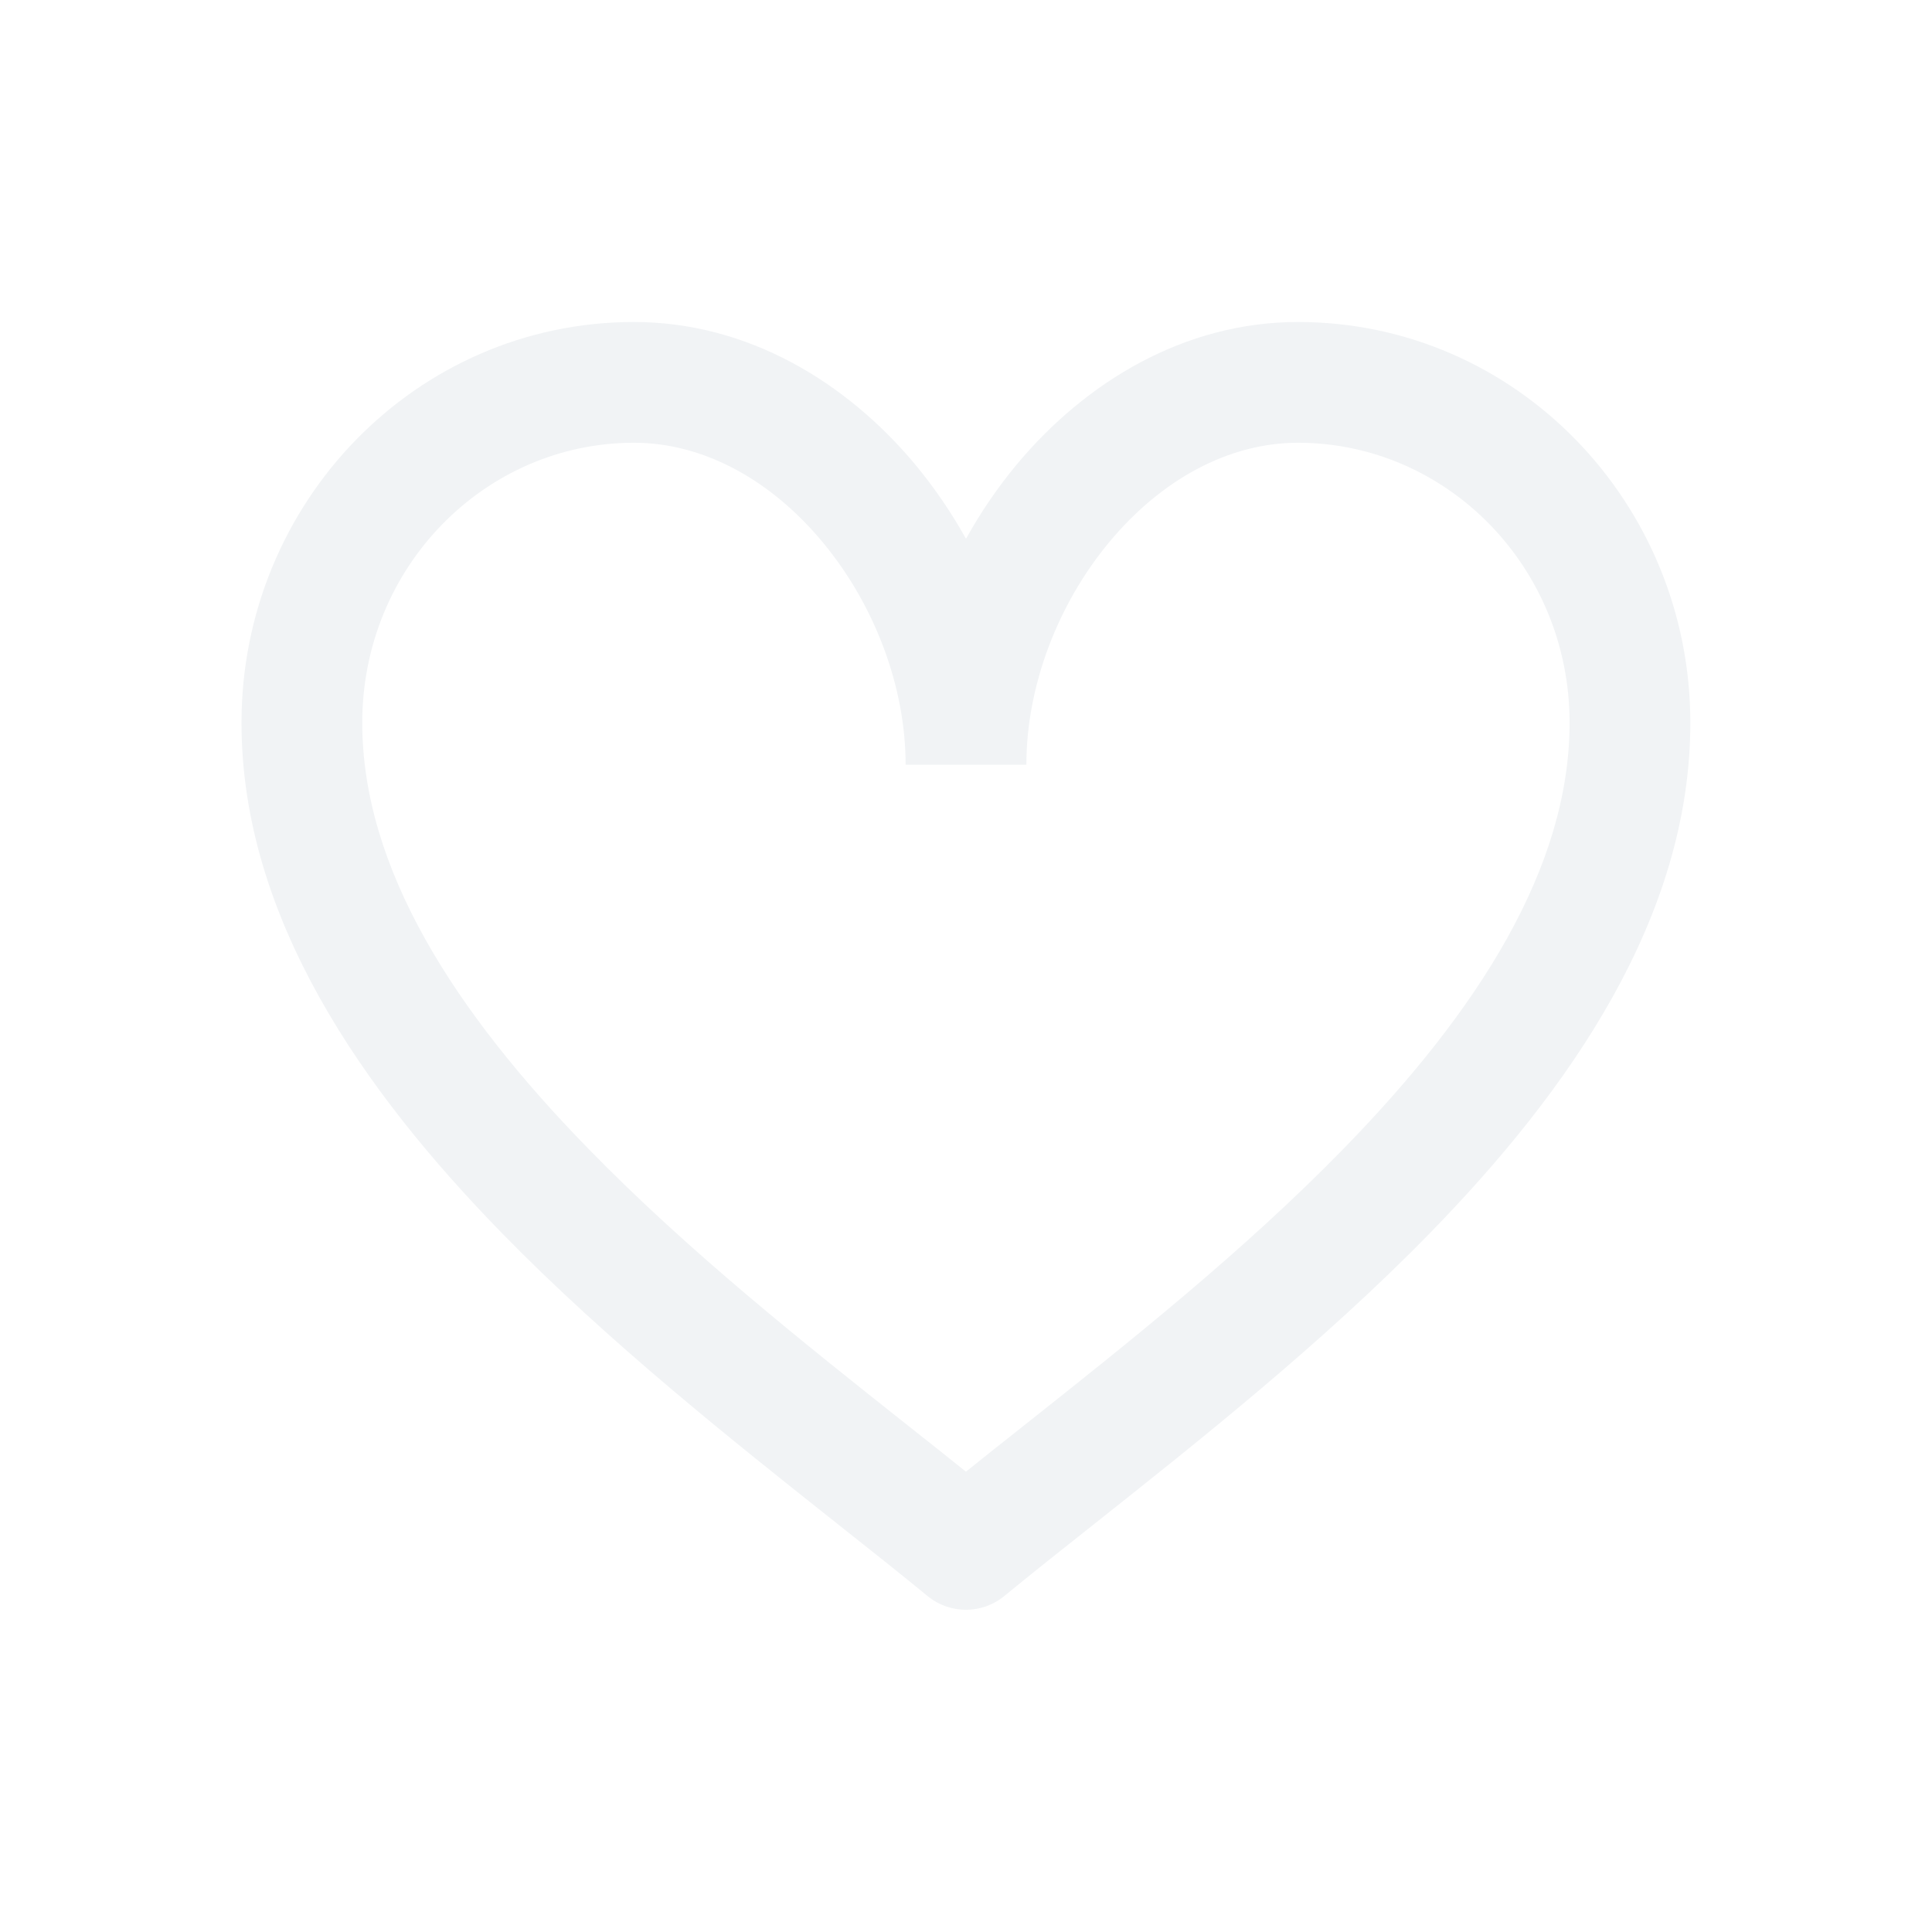
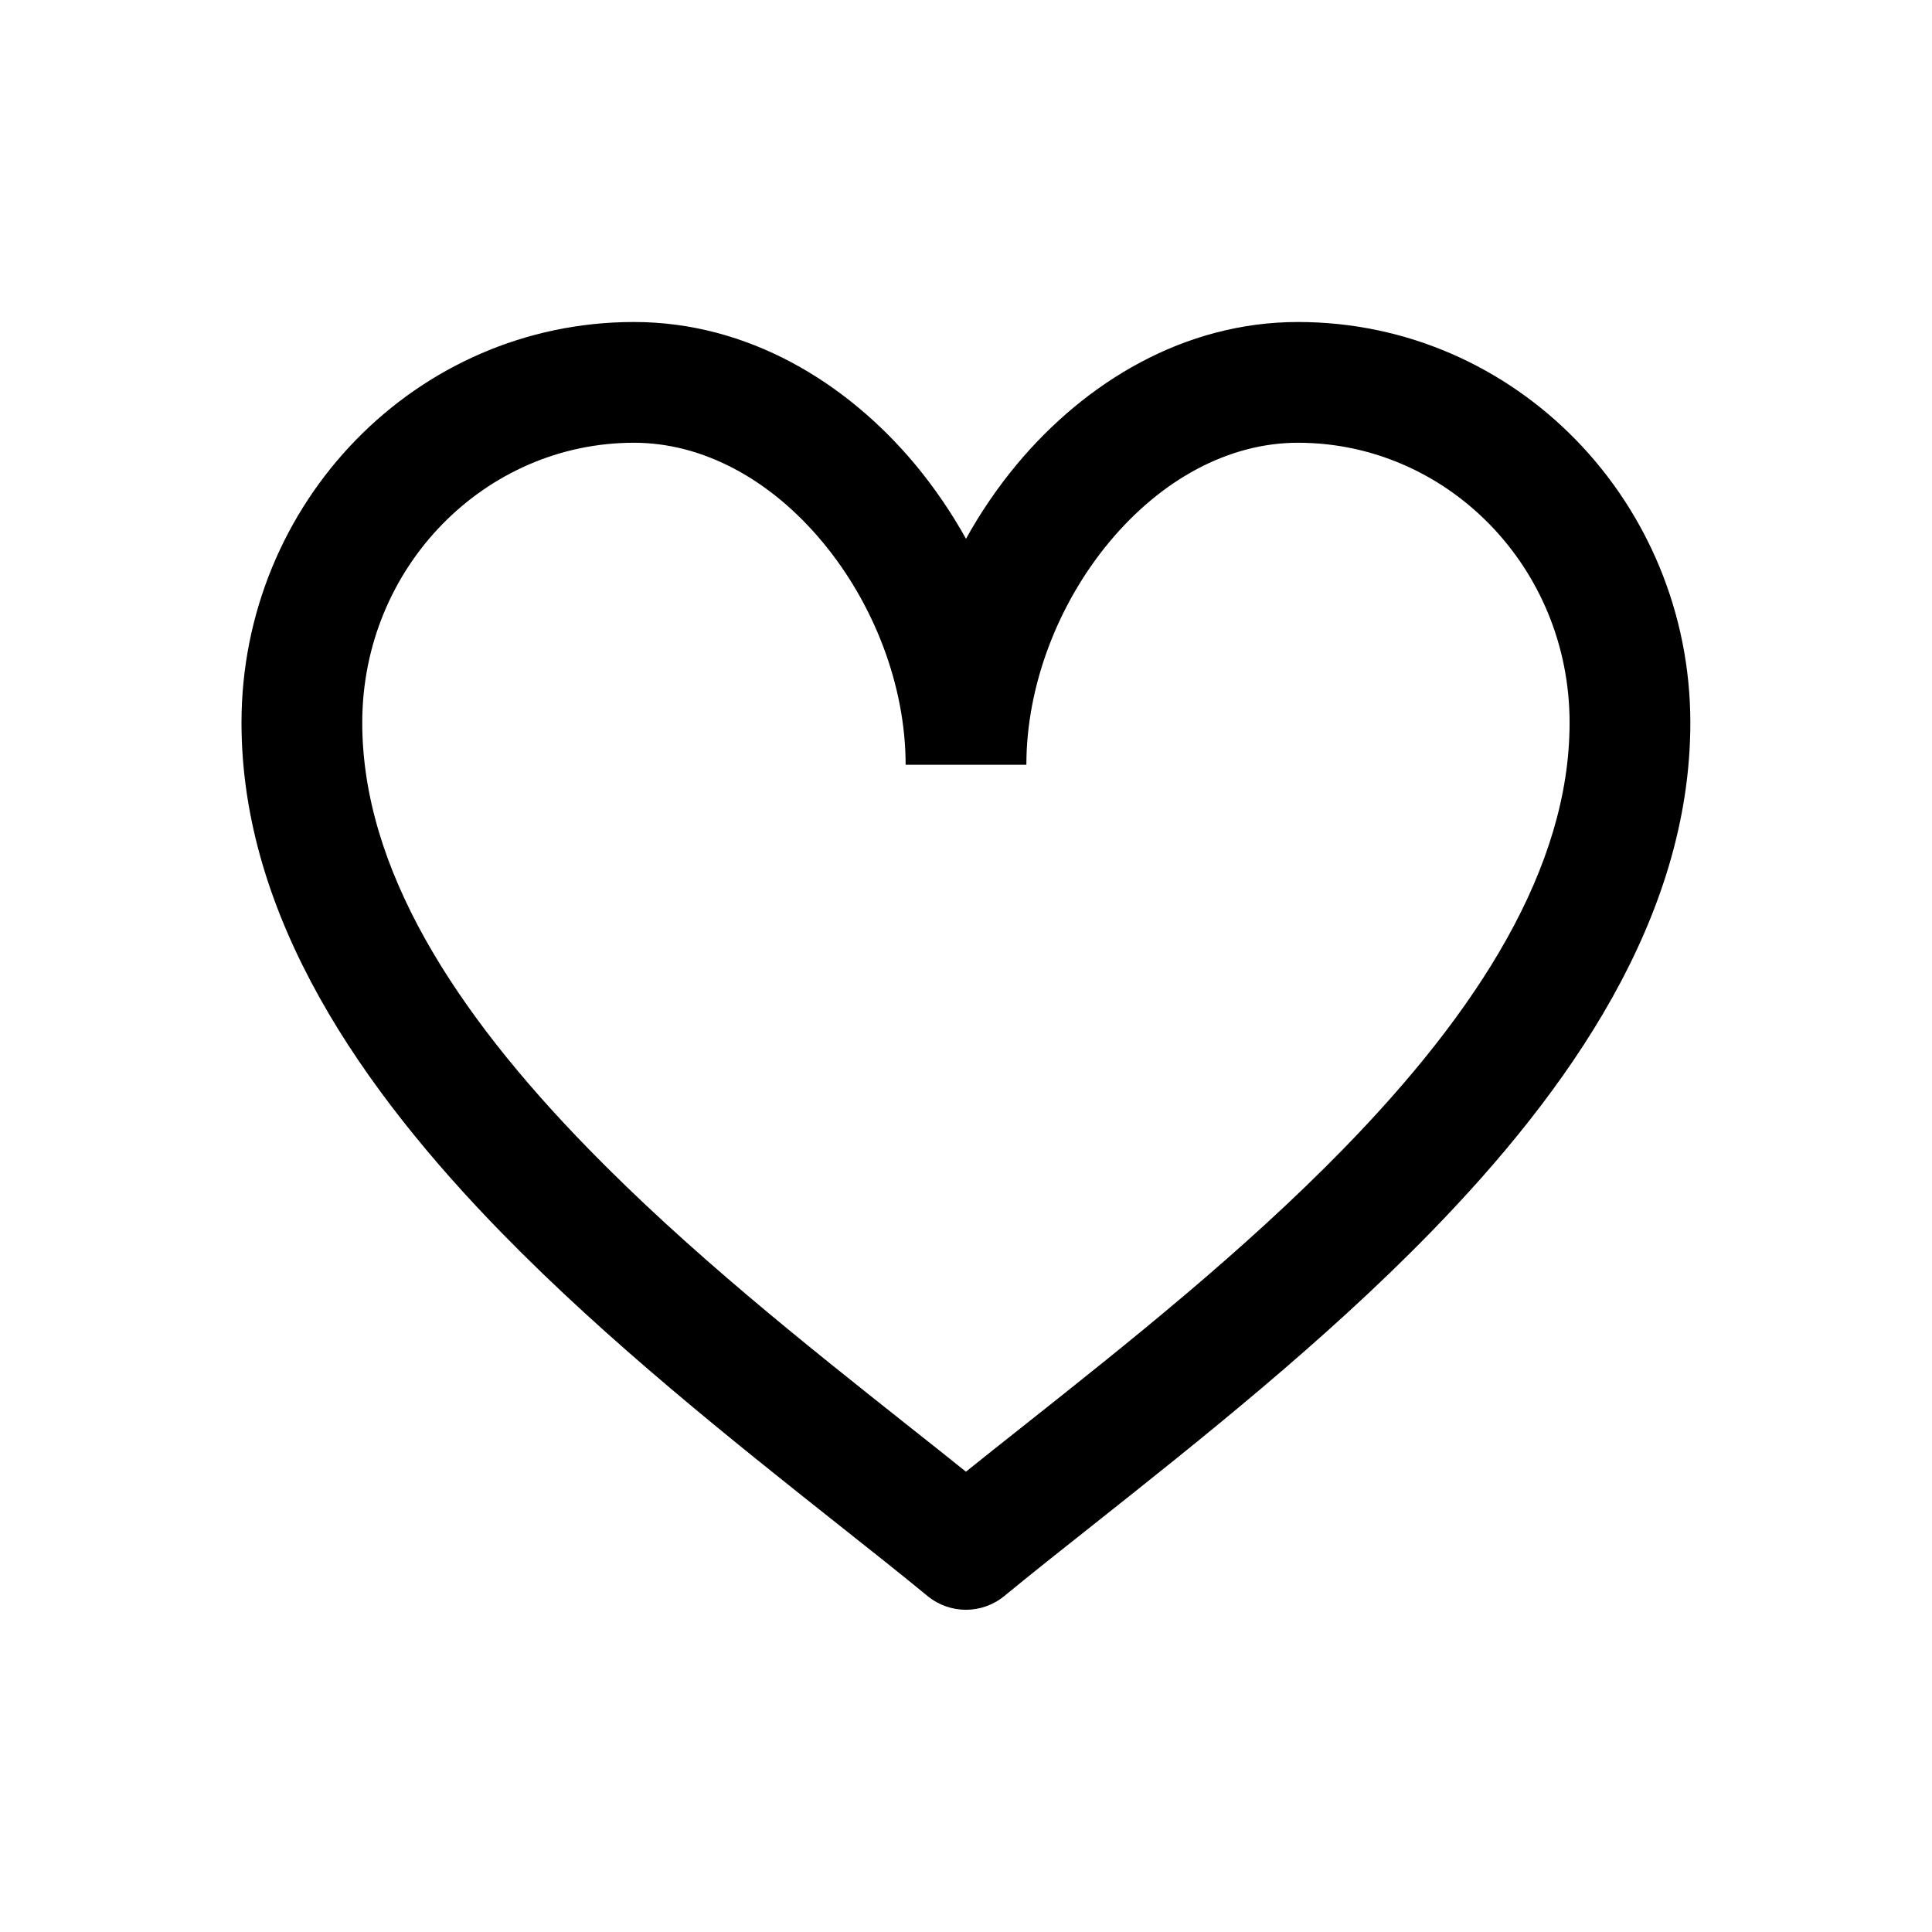
<svg xmlns="http://www.w3.org/2000/svg" width="24" height="24" viewBox="0 0 24 24" fill="">
-   <path fill-rule="evenodd" clip-rule="evenodd" d="M3 8.978C3 6.247 5.165 4 7.875 4C9.29 4 10.517 4.749 11.368 5.769C11.604 6.053 11.817 6.364 12 6.693C12.182 6.364 12.395 6.053 12.631 5.769C13.482 4.749 14.708 4 16.124 4C18.833 4 20.998 6.247 20.998 8.978C20.998 11.401 19.489 13.549 17.765 15.316C16.444 16.671 14.891 17.902 13.595 18.93C13.192 19.249 12.813 19.549 12.475 19.827C12.198 20.054 11.8 20.054 11.523 19.827C11.185 19.549 10.806 19.249 10.403 18.93C9.107 17.902 7.555 16.671 6.233 15.316C4.509 13.549 3 11.401 3 8.978ZM12.75 9.5H11.25C11.25 8.521 10.858 7.501 10.215 6.73C9.573 5.959 8.737 5.5 7.875 5.5C6.028 5.5 4.5 7.04 4.5 8.978C4.5 10.784 5.643 12.563 7.307 14.268C8.554 15.548 9.995 16.691 11.279 17.709C11.526 17.904 11.767 18.095 11.999 18.282C12.232 18.095 12.472 17.904 12.719 17.709C14.003 16.691 15.444 15.548 16.692 14.268C18.355 12.563 19.498 10.784 19.498 8.978C19.498 7.04 17.97 5.5 16.124 5.5C15.261 5.5 14.426 5.959 13.784 6.729C13.141 7.5 12.75 8.521 12.75 9.5Z" fill="#F1F3F5" />
+   <path fill-rule="evenodd" clip-rule="evenodd" d="M3 8.978C3 6.247 5.165 4 7.875 4C9.29 4 10.517 4.749 11.368 5.769C11.604 6.053 11.817 6.364 12 6.693C12.182 6.364 12.395 6.053 12.631 5.769C13.482 4.749 14.708 4 16.124 4C18.833 4 20.998 6.247 20.998 8.978C20.998 11.401 19.489 13.549 17.765 15.316C16.444 16.671 14.891 17.902 13.595 18.93C13.192 19.249 12.813 19.549 12.475 19.827C12.198 20.054 11.8 20.054 11.523 19.827C11.185 19.549 10.806 19.249 10.403 18.93C9.107 17.902 7.555 16.671 6.233 15.316C4.509 13.549 3 11.401 3 8.978ZM12.75 9.5H11.25C11.25 8.521 10.858 7.501 10.215 6.73C9.573 5.959 8.737 5.5 7.875 5.5C6.028 5.5 4.5 7.04 4.5 8.978C4.5 10.784 5.643 12.563 7.307 14.268C8.554 15.548 9.995 16.691 11.279 17.709C11.526 17.904 11.767 18.095 11.999 18.282C12.232 18.095 12.472 17.904 12.719 17.709C14.003 16.691 15.444 15.548 16.692 14.268C18.355 12.563 19.498 10.784 19.498 8.978C19.498 7.04 17.97 5.5 16.124 5.5C15.261 5.5 14.426 5.959 13.784 6.729C13.141 7.5 12.75 8.521 12.75 9.5Z" fill="" />
</svg>
